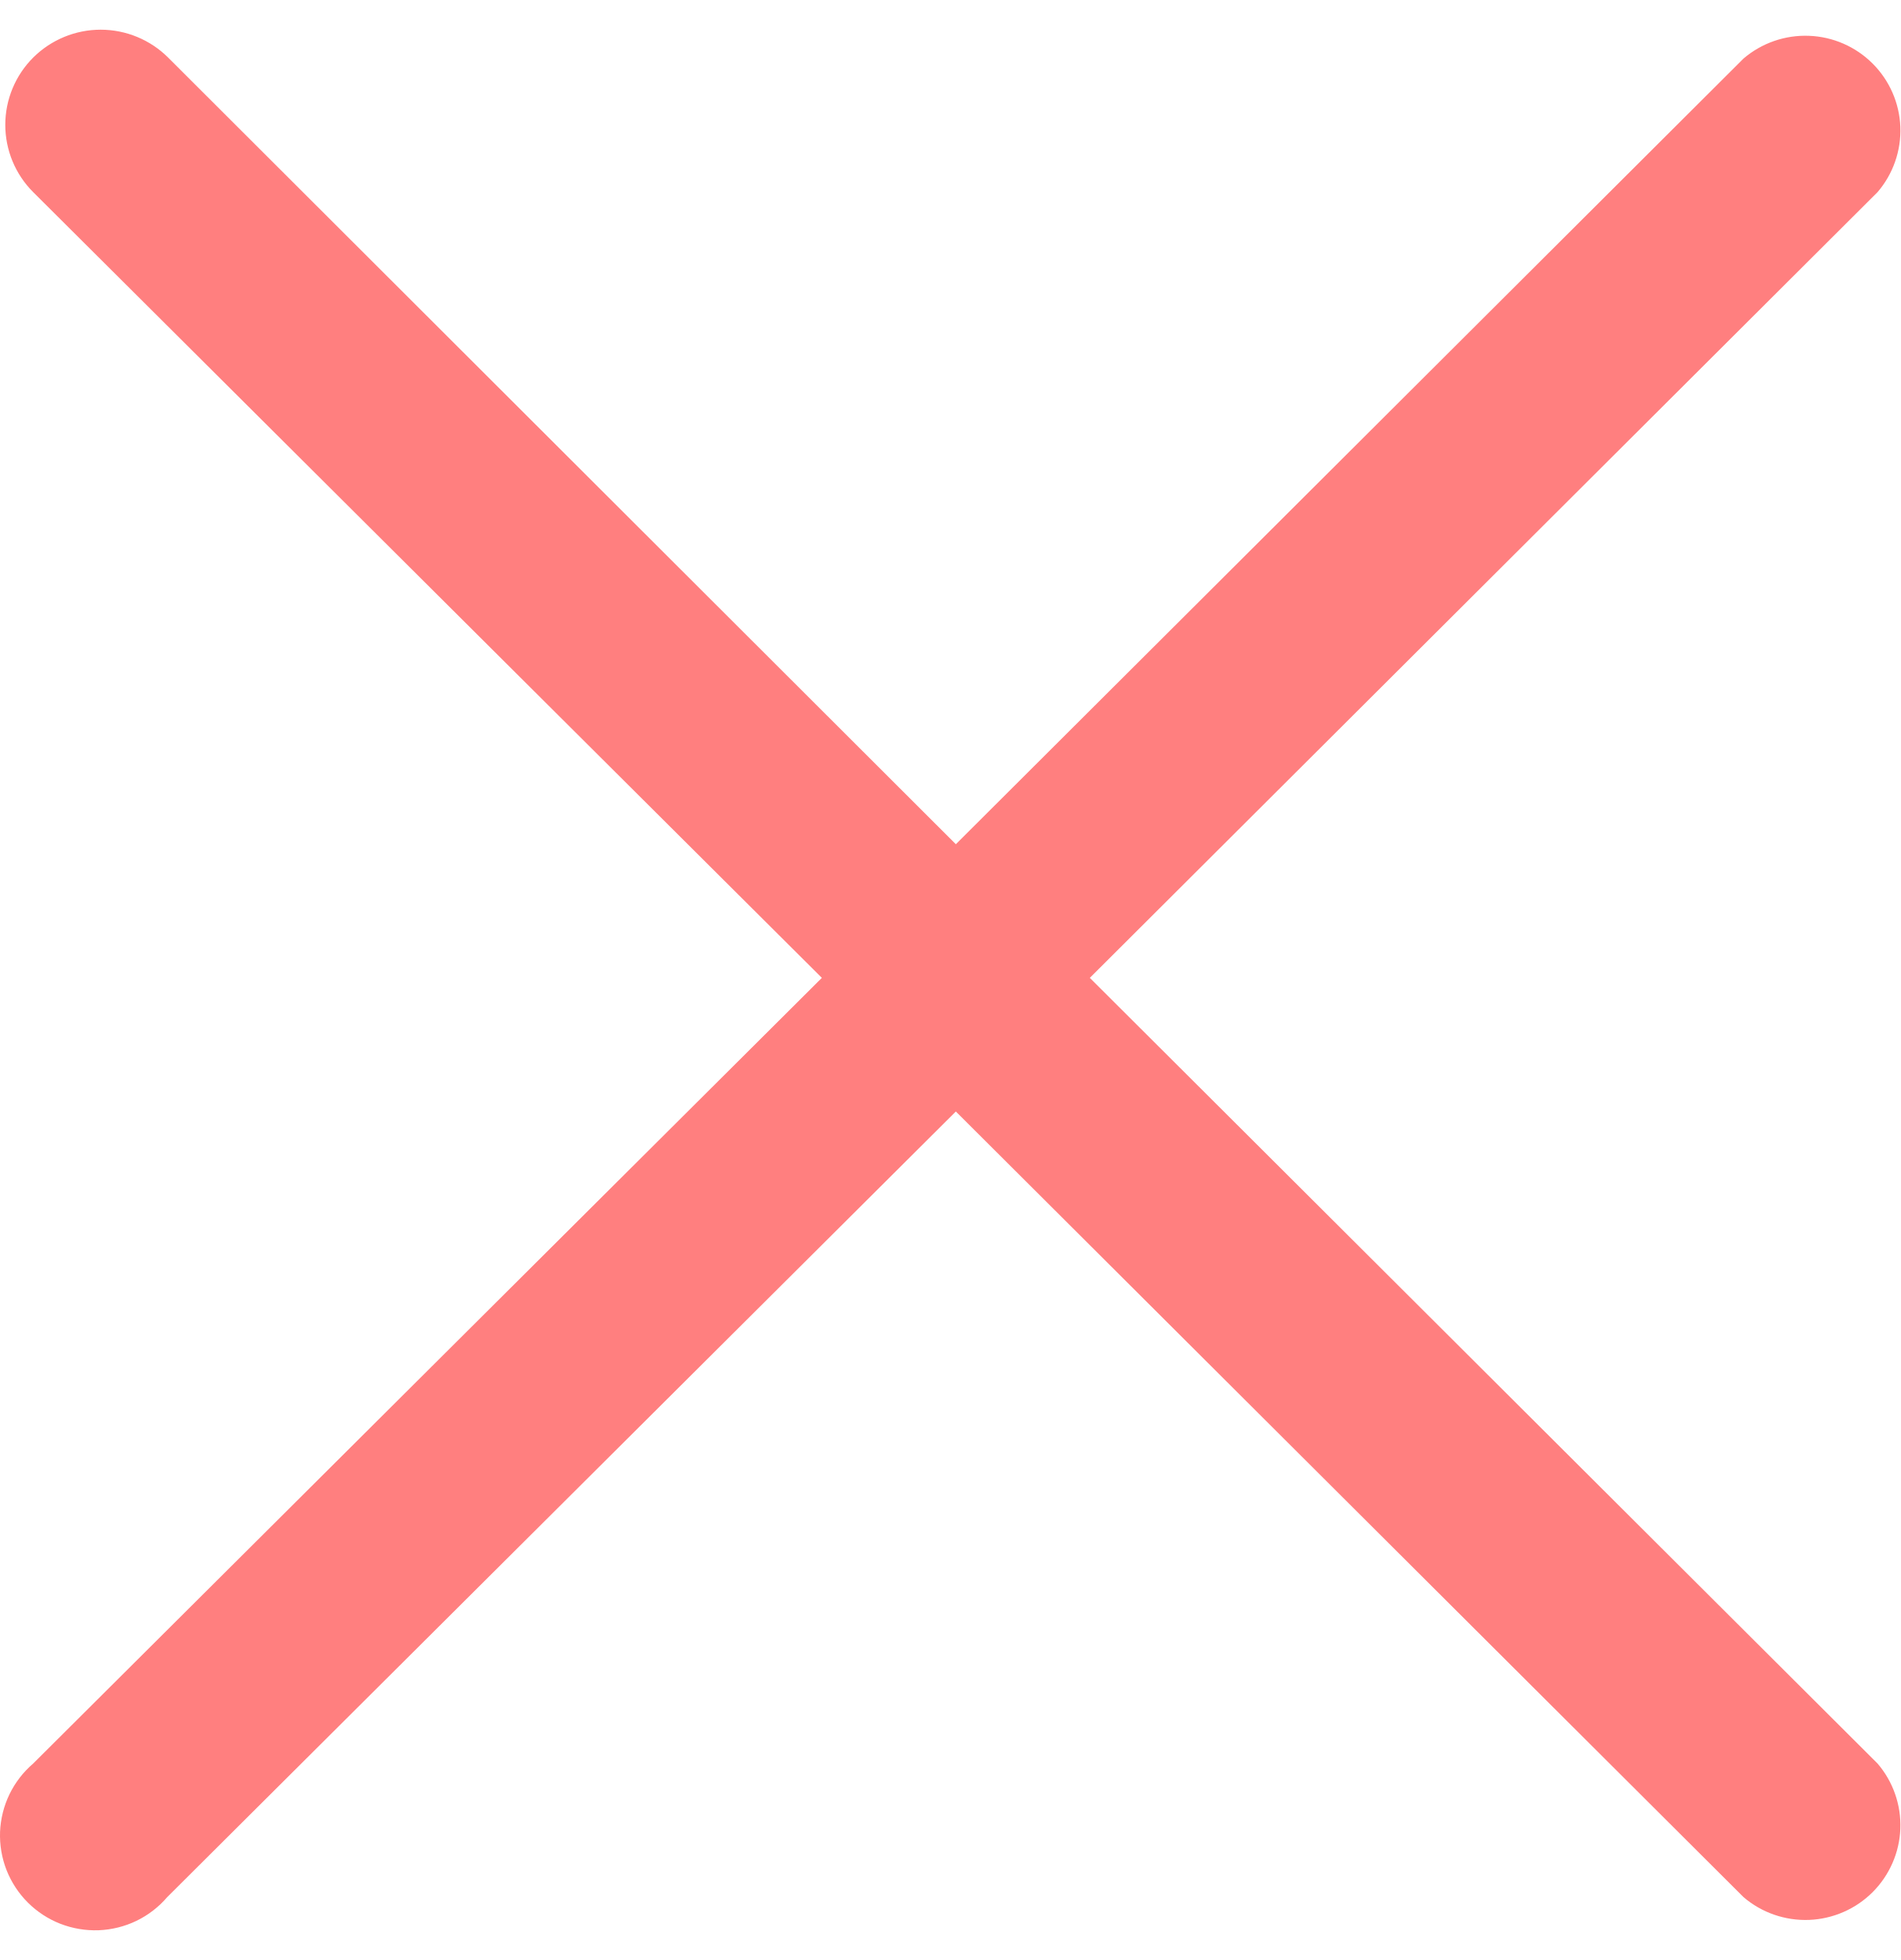
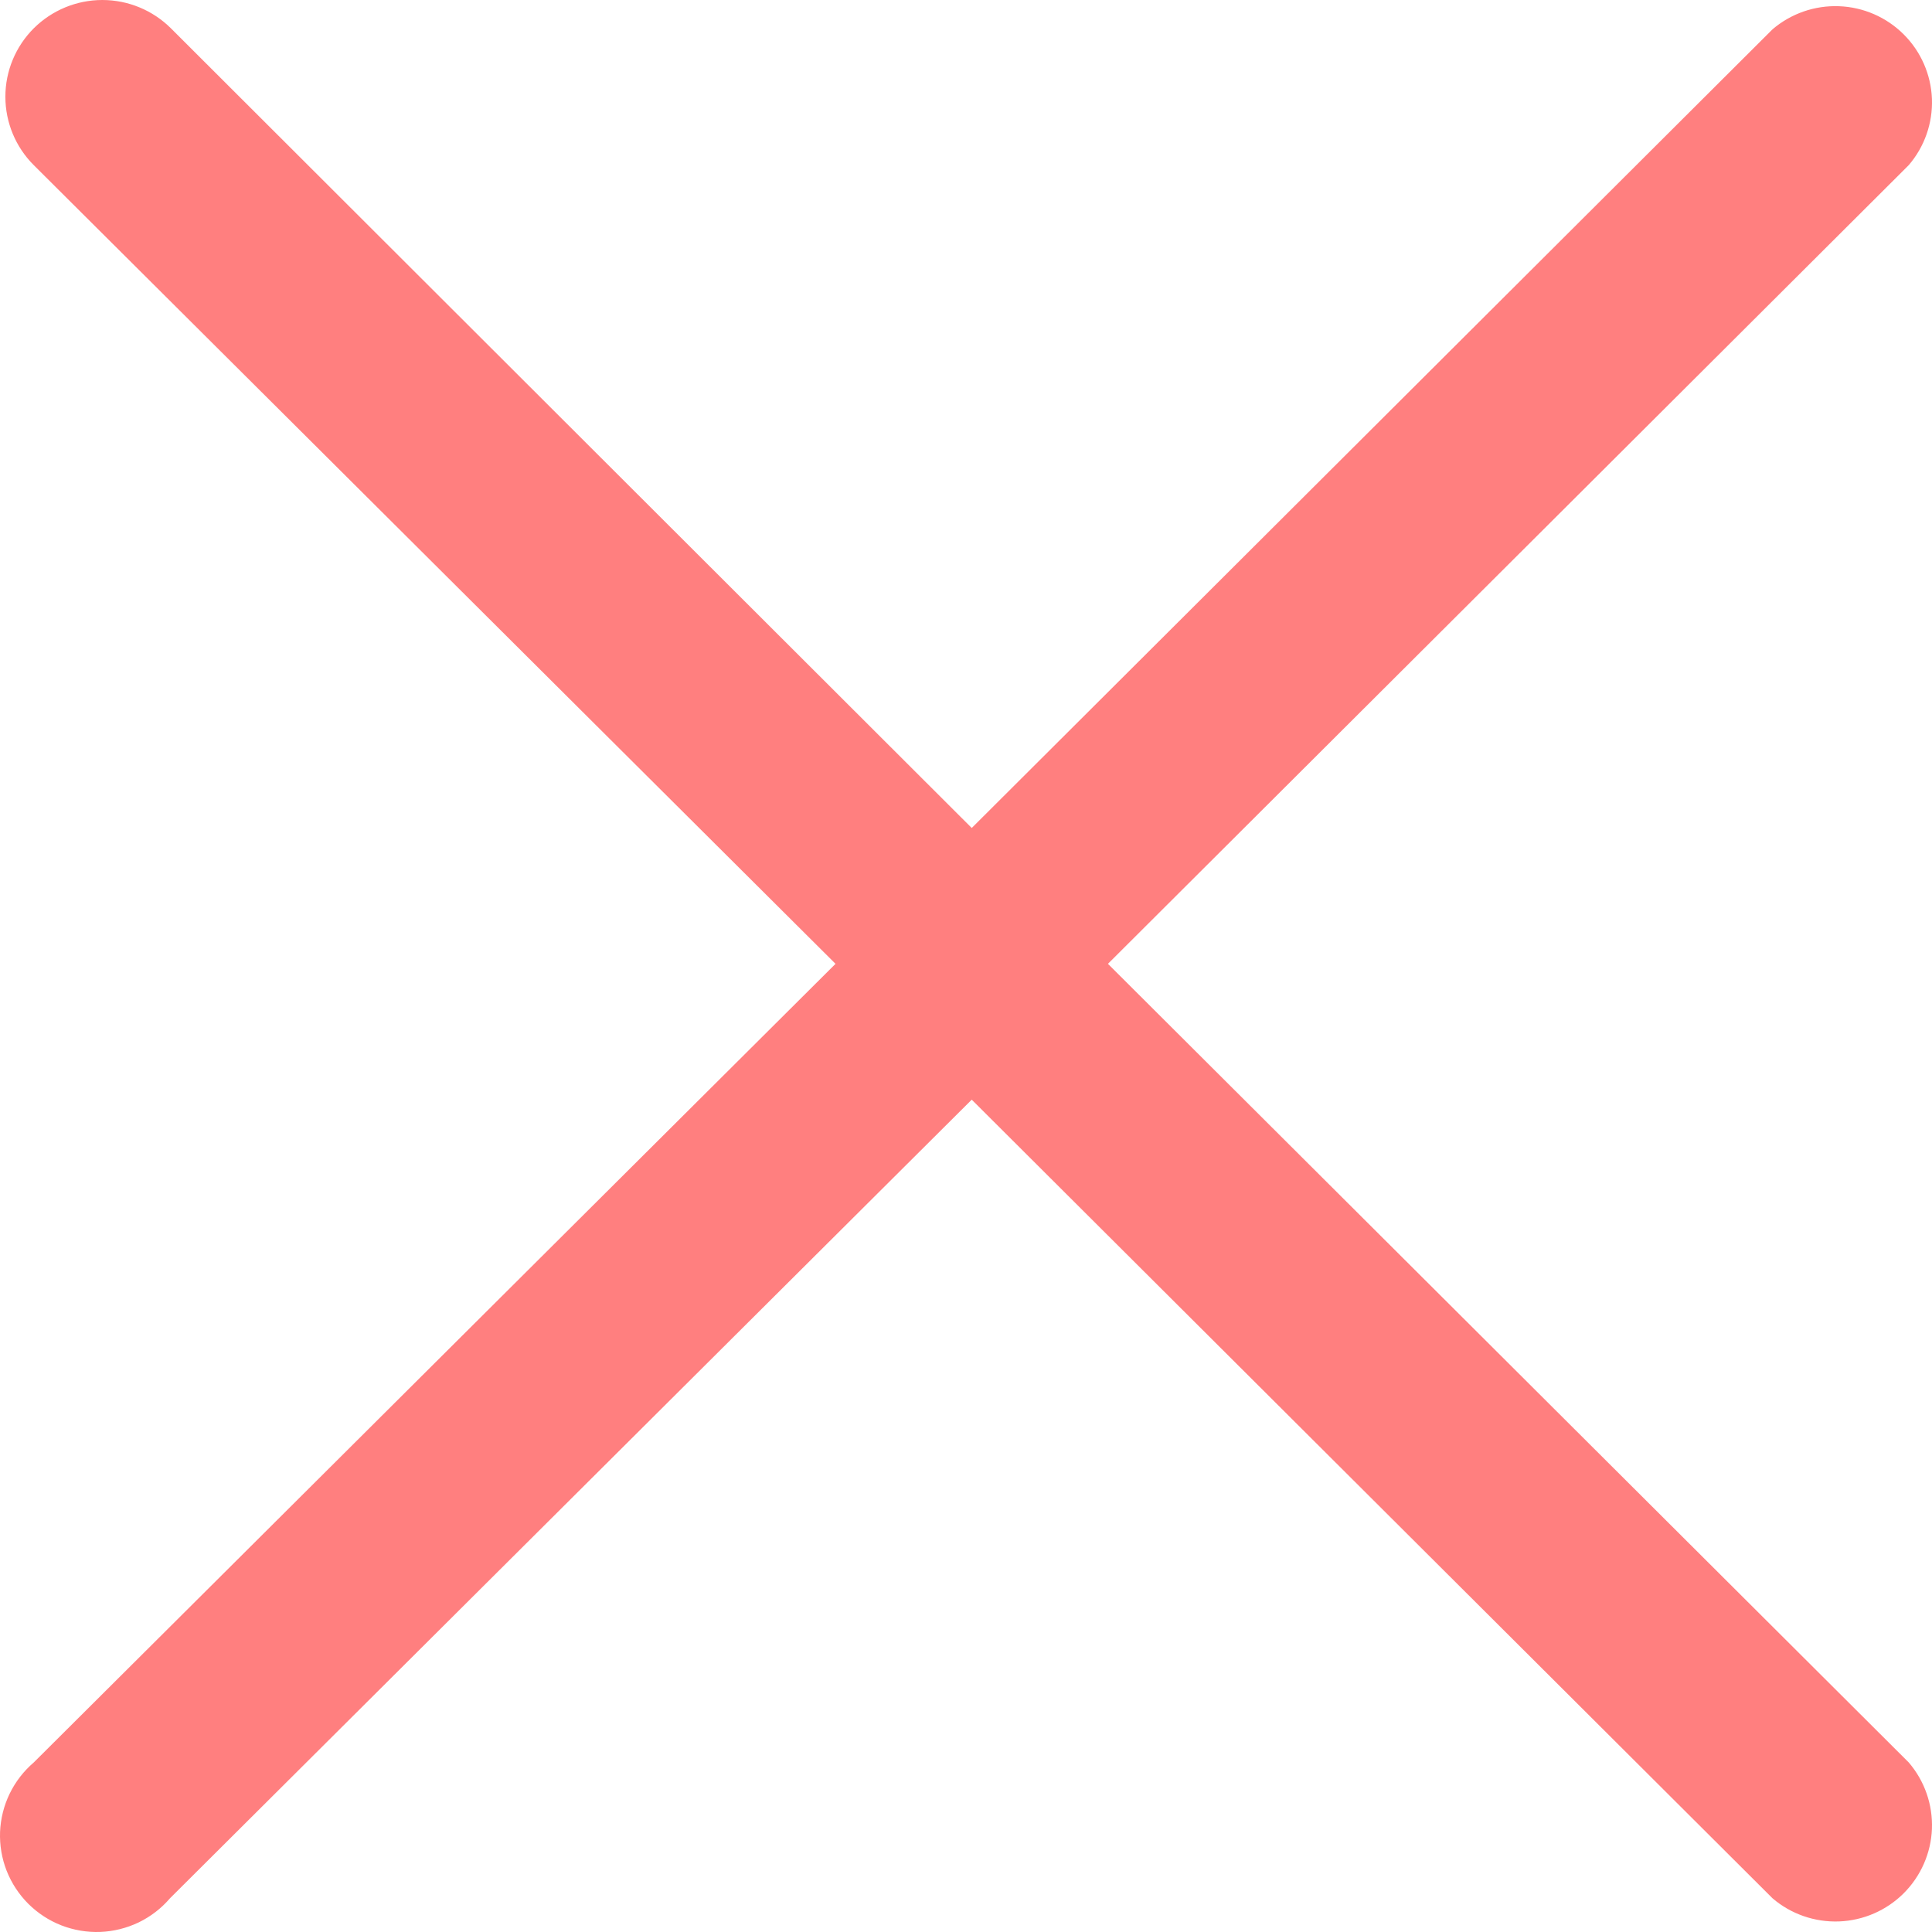
- <svg xmlns="http://www.w3.org/2000/svg" width="32" height="33" viewBox="0 0 32 33" fill="none">
-   <path opacity="0.5" d="M18.351 16.464L31.615 3.235C31.877 2.93 32.014 2.537 31.999 2.136C31.983 1.734 31.816 1.353 31.531 1.069C31.246 0.785 30.864 0.618 30.462 0.603C30.059 0.587 29.665 0.724 29.359 0.985L16.095 14.214L2.831 0.969C2.53 0.669 2.121 0.5 1.695 0.5C1.269 0.5 0.861 0.669 0.559 0.969C0.258 1.27 0.089 1.677 0.089 2.102C0.089 2.527 0.258 2.935 0.559 3.235L13.839 16.464L0.559 29.692C0.392 29.835 0.256 30.011 0.16 30.209C0.064 30.407 0.01 30.623 0.001 30.843C-0.007 31.062 0.03 31.282 0.11 31.486C0.191 31.691 0.313 31.877 0.469 32.033C0.625 32.188 0.811 32.31 1.016 32.39C1.222 32.47 1.441 32.507 1.662 32.499C1.882 32.49 2.098 32.437 2.297 32.341C2.495 32.245 2.672 32.109 2.815 31.942L16.095 18.714L29.359 31.942C29.665 32.204 30.059 32.34 30.462 32.325C30.864 32.309 31.246 32.143 31.531 31.859C31.816 31.574 31.983 31.193 31.999 30.792C32.014 30.39 31.877 29.997 31.615 29.692L18.351 16.464Z" fill="#FF0000" />
+ <svg xmlns="http://www.w3.org/2000/svg" className="lg:w-[32px] sm:w-[26px] w-[22px] h-auto" width="32" height="32" viewBox="0 0 32 32" fill="none">
+   <path opacity="0.5" d="M18.351 15.964L31.615 2.735C31.877 2.43 32.014 2.037 31.999 1.636C31.983 1.234 31.816 0.853 31.531 0.569C31.246 0.285 30.864 0.118 30.462 0.103C30.059 0.087 29.665 0.224 29.359 0.485L16.095 13.714L2.831 0.469C2.53 0.169 2.121 -5.00378e-09 1.695 -3.99875e-09C1.269 -2.99372e-09 0.861 0.169 0.559 0.469C0.258 0.77 0.089 1.177 0.089 1.602C0.089 2.027 0.258 2.435 0.559 2.735L13.839 15.964L0.559 29.192C0.392 29.335 0.256 29.511 0.16 29.709C0.064 29.907 0.01 30.123 0.001 30.343C-0.007 30.562 0.03 30.782 0.11 30.986C0.191 31.191 0.313 31.377 0.469 31.533C0.625 31.688 0.811 31.81 1.016 31.89C1.222 31.97 1.441 32.007 1.662 31.999C1.882 31.99 2.098 31.936 2.297 31.841C2.495 31.745 2.672 31.609 2.815 31.442L16.095 18.214L29.359 31.442C29.665 31.704 30.059 31.84 30.462 31.825C30.864 31.809 31.246 31.643 31.531 31.359C31.816 31.074 31.983 30.693 31.999 30.292C32.014 29.89 31.877 29.497 31.615 29.192L18.351 15.964Z" fill="#FF0000" />
</svg>
